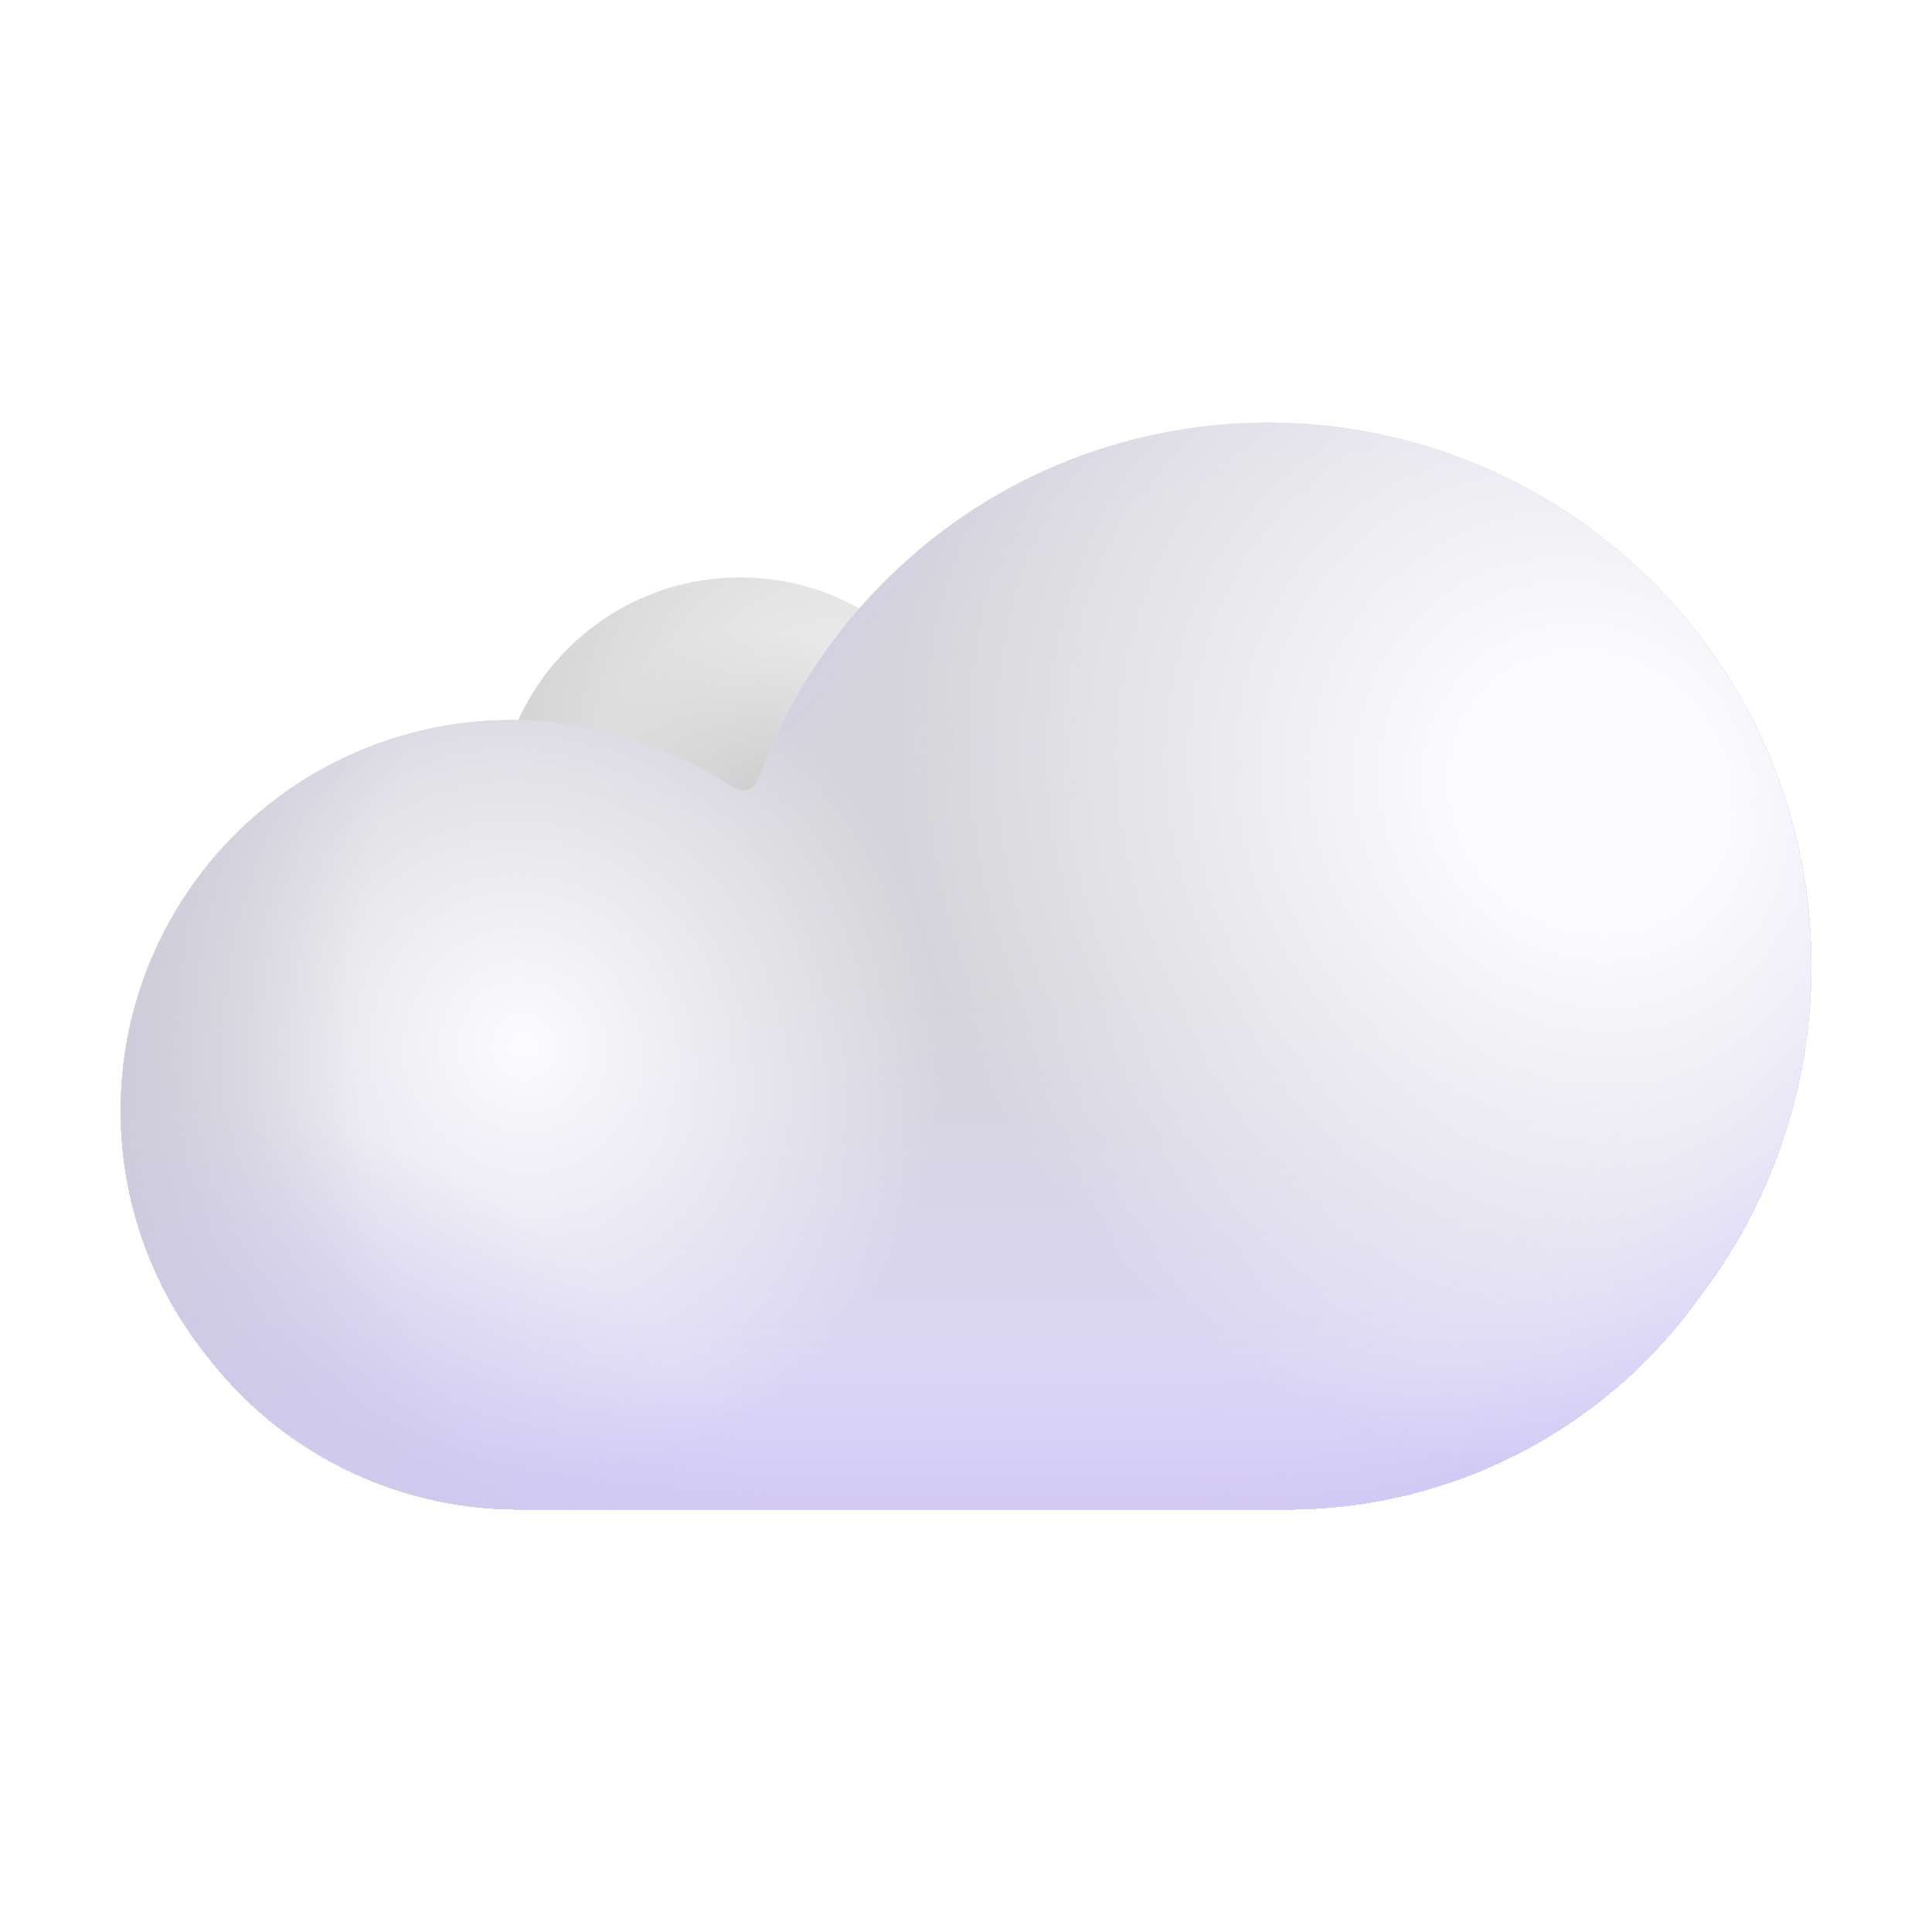
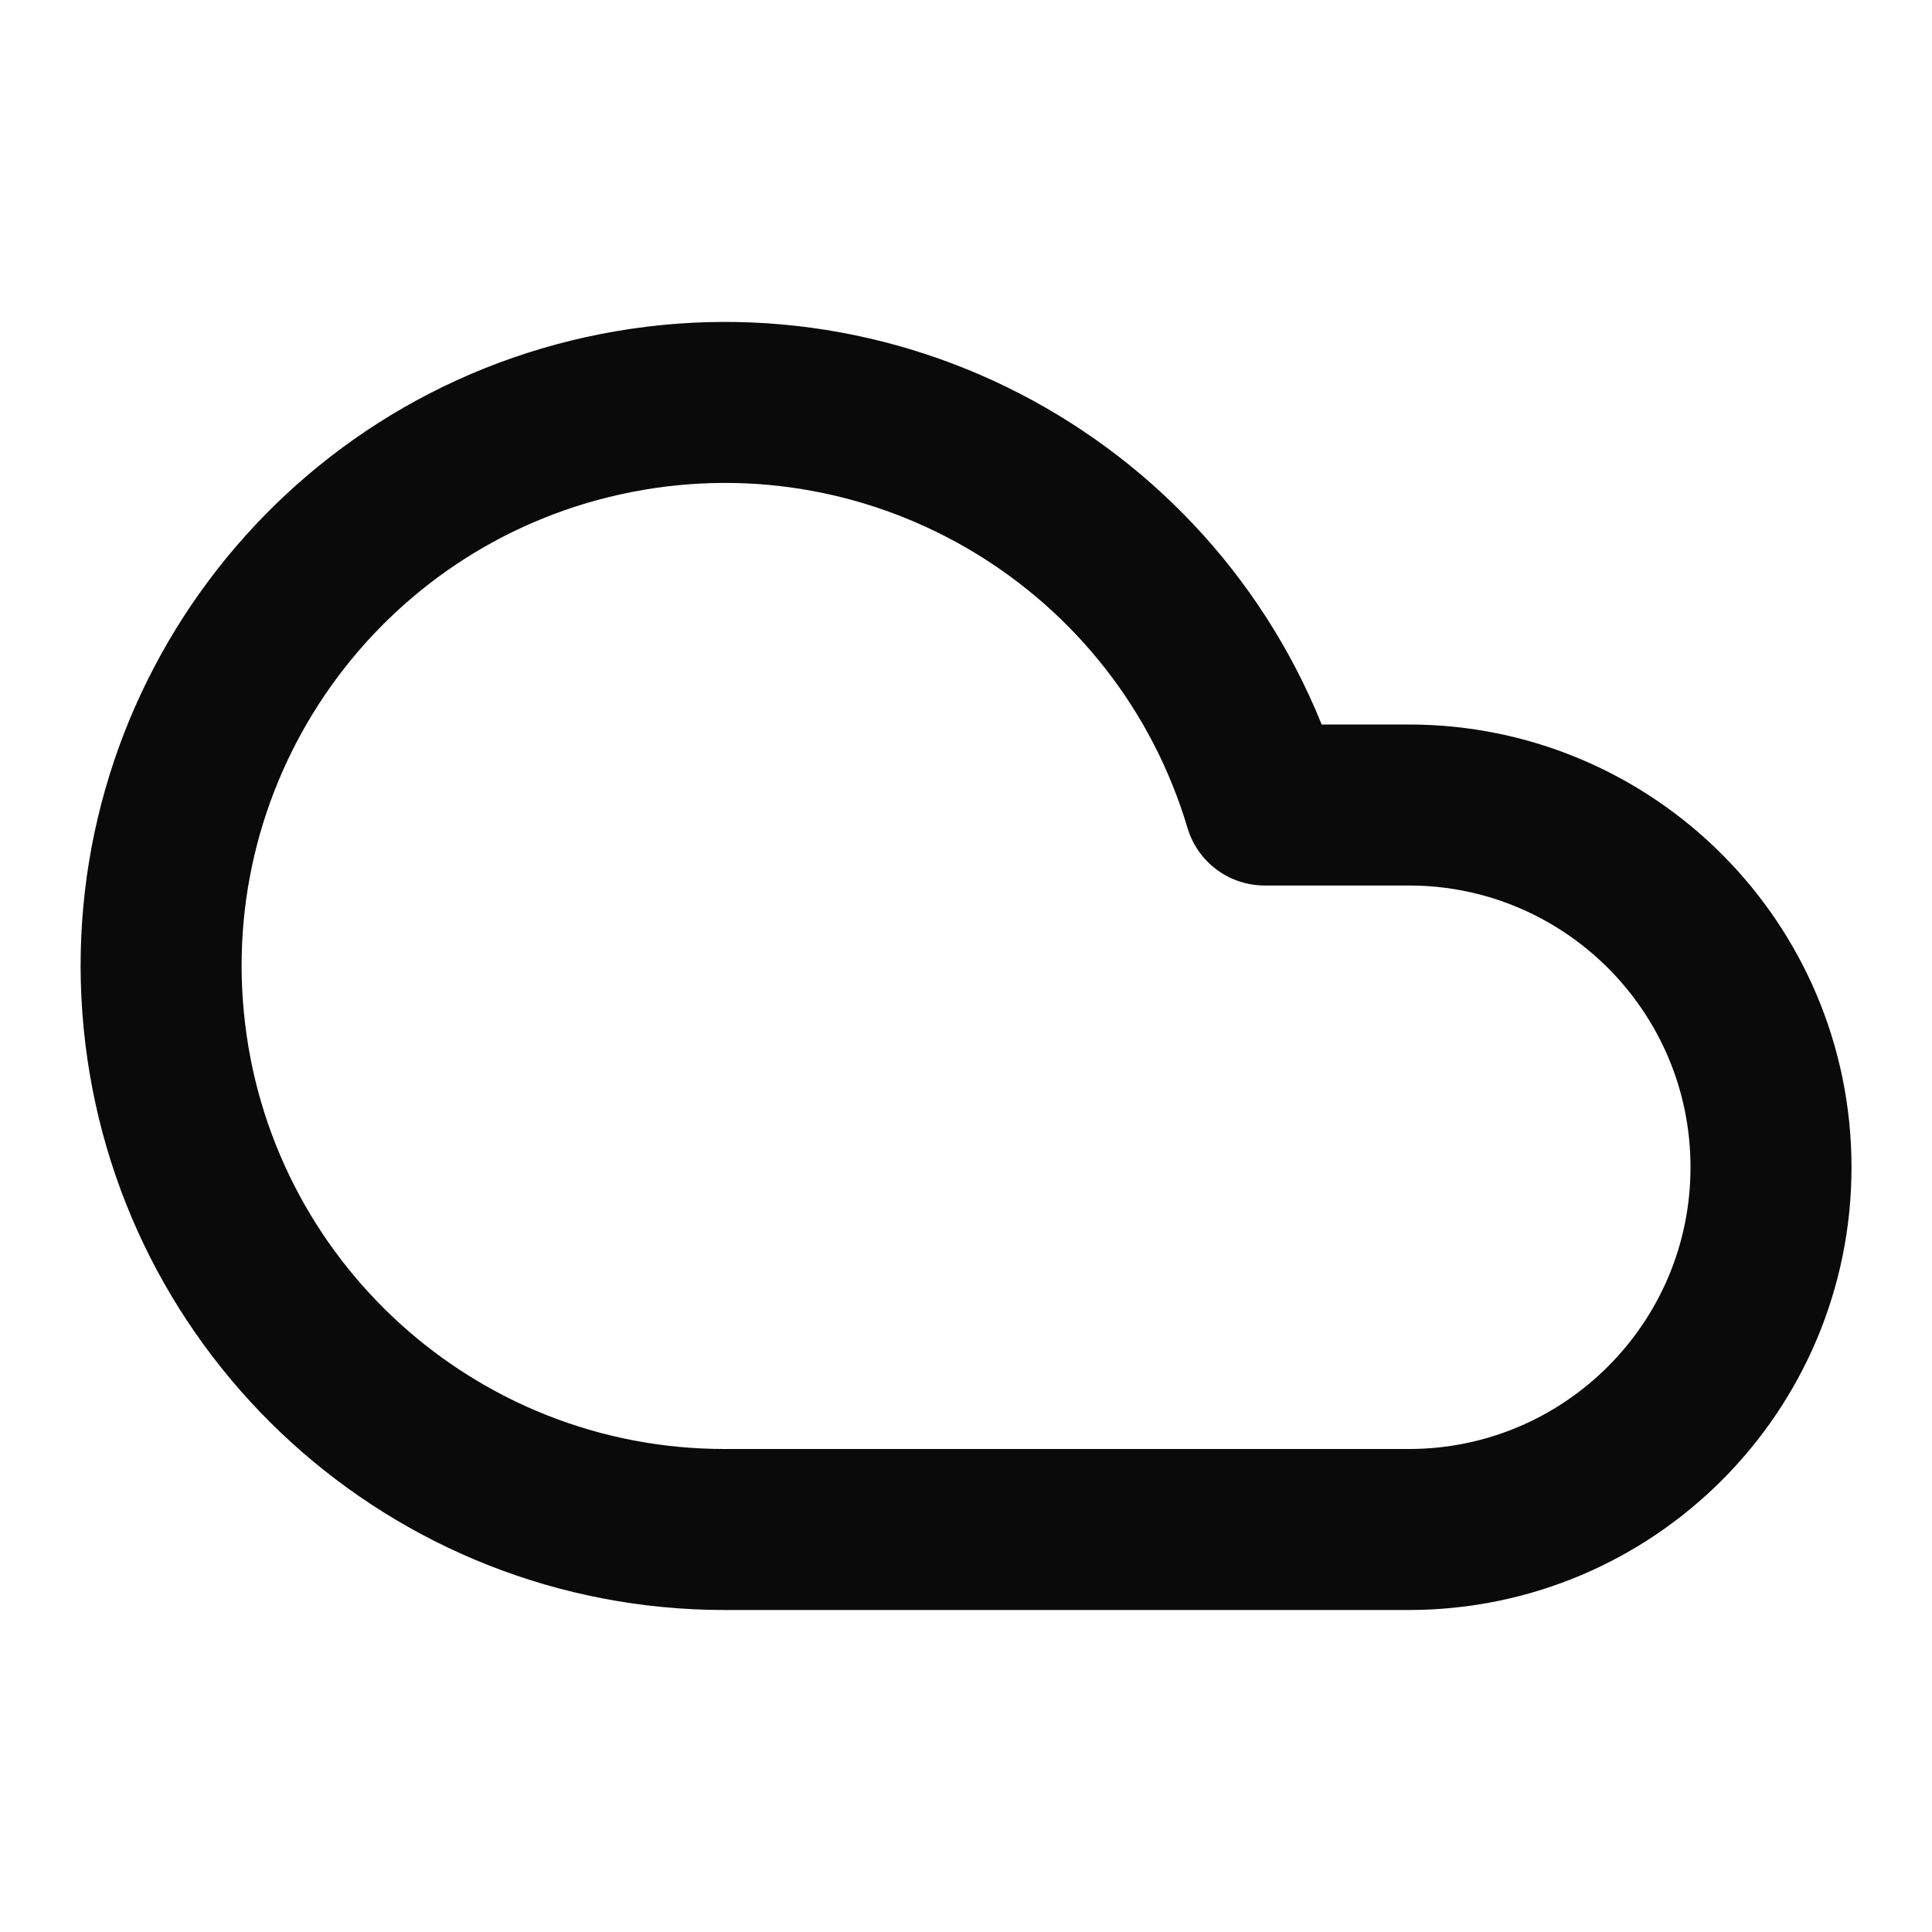
- <svg xmlns="http://www.w3.org/2000/svg" width="1em" height="1em" viewBox="0 0 32 32">
-   <g fill="none">
-     <path fill="url(#iWdIwne)" d="M12.26 17.644a4.04 4.04 0 1 0 0-8.08a4.04 4.04 0 0 0 0 8.08" />
-     <path fill="url(#iBpZDia)" d="M12.26 17.644a4.04 4.04 0 1 0 0-8.08a4.04 4.04 0 0 0 0 8.08" />
-     <g filter="url(#in761Je)">
-       <path fill="#D5D4DA" d="M27.29 9.56c-3.557-3.467-9.248-3.407-12.715.15a9 9 0 0 0-2.02 3.208a.268.268 0 0 1-.399.129a6 6 0 0 0-.988-.532A6.47 6.47 0 0 0 2 18.397a6.48 6.48 0 0 0 1.413 4.038A6.5 6.5 0 0 0 8.593 25h12.715a8.39 8.39 0 0 0 6.844-3.527c2.725-3.567 2.435-8.697-.862-11.914" />
-       <path fill="url(#i3D0DOd)" d="M27.29 9.56c-3.557-3.467-9.248-3.407-12.715.15a9 9 0 0 0-2.02 3.208a.268.268 0 0 1-.399.129a6 6 0 0 0-.988-.532A6.47 6.47 0 0 0 2 18.397a6.48 6.48 0 0 0 1.413 4.038A6.5 6.5 0 0 0 8.593 25h12.715a8.39 8.39 0 0 0 6.844-3.527c2.725-3.567 2.435-8.697-.862-11.914" />
-     </g>
-     <path fill="url(#iZiUR4b)" d="M27.29 9.56c-3.557-3.467-9.248-3.407-12.715.15a9 9 0 0 0-2.02 3.208a.268.268 0 0 1-.399.129a6 6 0 0 0-.988-.532A6.47 6.47 0 0 0 2 18.397a6.48 6.48 0 0 0 1.413 4.038A6.5 6.5 0 0 0 8.593 25h12.715a8.39 8.39 0 0 0 6.844-3.527c2.725-3.567 2.435-8.697-.862-11.914" />
-     <path fill="url(#ioKUpCc)" d="M27.29 9.56c-3.557-3.467-9.248-3.407-12.715.15a9 9 0 0 0-2.02 3.208a.268.268 0 0 1-.399.129a6 6 0 0 0-.988-.532A6.47 6.47 0 0 0 2 18.397a6.48 6.48 0 0 0 1.413 4.038A6.5 6.5 0 0 0 8.593 25h12.715a8.39 8.39 0 0 0 6.844-3.527c2.725-3.567 2.435-8.697-.862-11.914" />
-     <path fill="url(#ikIIXOc)" d="M27.29 9.56c-3.557-3.467-9.248-3.407-12.715.15a9 9 0 0 0-2.02 3.208a.268.268 0 0 1-.399.129a6 6 0 0 0-.988-.532A6.47 6.47 0 0 0 2 18.397a6.48 6.48 0 0 0 1.413 4.038A6.5 6.5 0 0 0 8.593 25h12.715a8.39 8.39 0 0 0 6.844-3.527c2.725-3.567 2.435-8.697-.862-11.914" />
-     <path fill="url(#iOXtFhc)" d="M27.29 9.56c-3.557-3.467-9.248-3.407-12.715.15a9 9 0 0 0-2.02 3.208a.268.268 0 0 1-.399.129a6 6 0 0 0-.988-.532A6.47 6.47 0 0 0 2 18.397a6.48 6.48 0 0 0 1.413 4.038A6.5 6.5 0 0 0 8.593 25h12.715a8.39 8.39 0 0 0 6.844-3.527c2.725-3.567 2.435-8.697-.862-11.914" />
-     <defs>
-       <radialGradient id="iWdIwne" cx="0" cy="0" r="1" gradientTransform="rotate(-172.463 7.257 5.601)scale(5.54446)" gradientUnits="userSpaceOnUse">
-         <stop offset=".309" stop-color="#E8E8E9" />
-         <stop offset="1" stop-color="#D2D2D2" />
-       </radialGradient>
-       <radialGradient id="iBpZDia" cx="0" cy="0" r="1" gradientTransform="matrix(-2.34711 -1.8843 1.72645 -2.1505 12.692 13.262)" gradientUnits="userSpaceOnUse">
-         <stop stop-color="#CDCDCE" />
-         <stop offset="1" stop-color="#CDCDCE" stop-opacity="0" />
-       </radialGradient>
-       <radialGradient id="iZiUR4b" cx="0" cy="0" r="1" gradientTransform="rotate(136.5 10.583 11.787)scale(11.1541 11.965)" gradientUnits="userSpaceOnUse">
-         <stop offset=".179" stop-color="#FCFBFE" />
-         <stop offset="1" stop-color="#FCFBFE" stop-opacity="0" />
-       </radialGradient>
-       <radialGradient id="ioKUpCc" cx="0" cy="0" r="1" gradientTransform="rotate(144.444 1.551 10.052)scale(6.84295 7.17037)" gradientUnits="userSpaceOnUse">
-         <stop stop-color="#FCFBFE" />
-         <stop offset="1" stop-color="#FCFBFE" stop-opacity="0" />
-       </radialGradient>
-       <radialGradient id="ikIIXOc" cx="0" cy="0" r="1" gradientTransform="matrix(-23.2134 5.5071 -4.33701 -18.28129 25.213 15.466)" gradientUnits="userSpaceOnUse">
-         <stop offset=".815" stop-color="#CECCD7" stop-opacity="0" />
-         <stop offset="1" stop-color="#CECCD7" />
-       </radialGradient>
-       <radialGradient id="iOXtFhc" cx="0" cy="0" r="1" gradientTransform="matrix(4.42537 -4.7109 6.50116 6.10713 5.644 26.019)" gradientUnits="userSpaceOnUse">
-         <stop stop-color="#D0C9EE" />
-         <stop offset="1" stop-color="#D0C9EE" stop-opacity="0" />
-       </radialGradient>
-       <linearGradient id="i3D0DOd" x1="18.86" x2="18.86" y1="24.032" y2="16.519" gradientUnits="userSpaceOnUse">
-         <stop stop-color="#DED7FA" />
-         <stop offset="1" stop-color="#DED7FA" stop-opacity="0" />
-       </linearGradient>
-       <filter id="in761Je" width="28" height="19" x="2" y="6" color-interpolation-filters="sRGB" filterUnits="userSpaceOnUse">
-         <feFlood flood-opacity="0" result="BackgroundImageFix" />
-         <feBlend in="SourceGraphic" in2="BackgroundImageFix" result="shape" />
-         <feColorMatrix in="SourceAlpha" result="hardAlpha" values="0 0 0 0 0 0 0 0 0 0 0 0 0 0 0 0 0 0 127 0" />
-         <feOffset dy="-1" />
-         <feGaussianBlur stdDeviation="1" />
-         <feComposite in2="hardAlpha" k2="-1" k3="1" operator="arithmetic" />
-         <feColorMatrix values="0 0 0 0 0.816 0 0 0 0 0.784 0 0 0 0 0.957 0 0 0 1 0" />
-         <feBlend in2="shape" result="effect1_innerShadow_18_14985" />
-       </filter>
-     </defs>
-   </g>
+ <svg xmlns="http://www.w3.org/2000/svg" width="1em" height="1em" viewBox="0 0 24 24">
+   <path fill="none" stroke="#0a0a0a" stroke-linecap="round" stroke-linejoin="round" stroke-width="2" d="M17.5 19H9a7 7 0 1 1 6.71-9h1.79a4.5 4.5 0 1 1 0 9" />
</svg>
